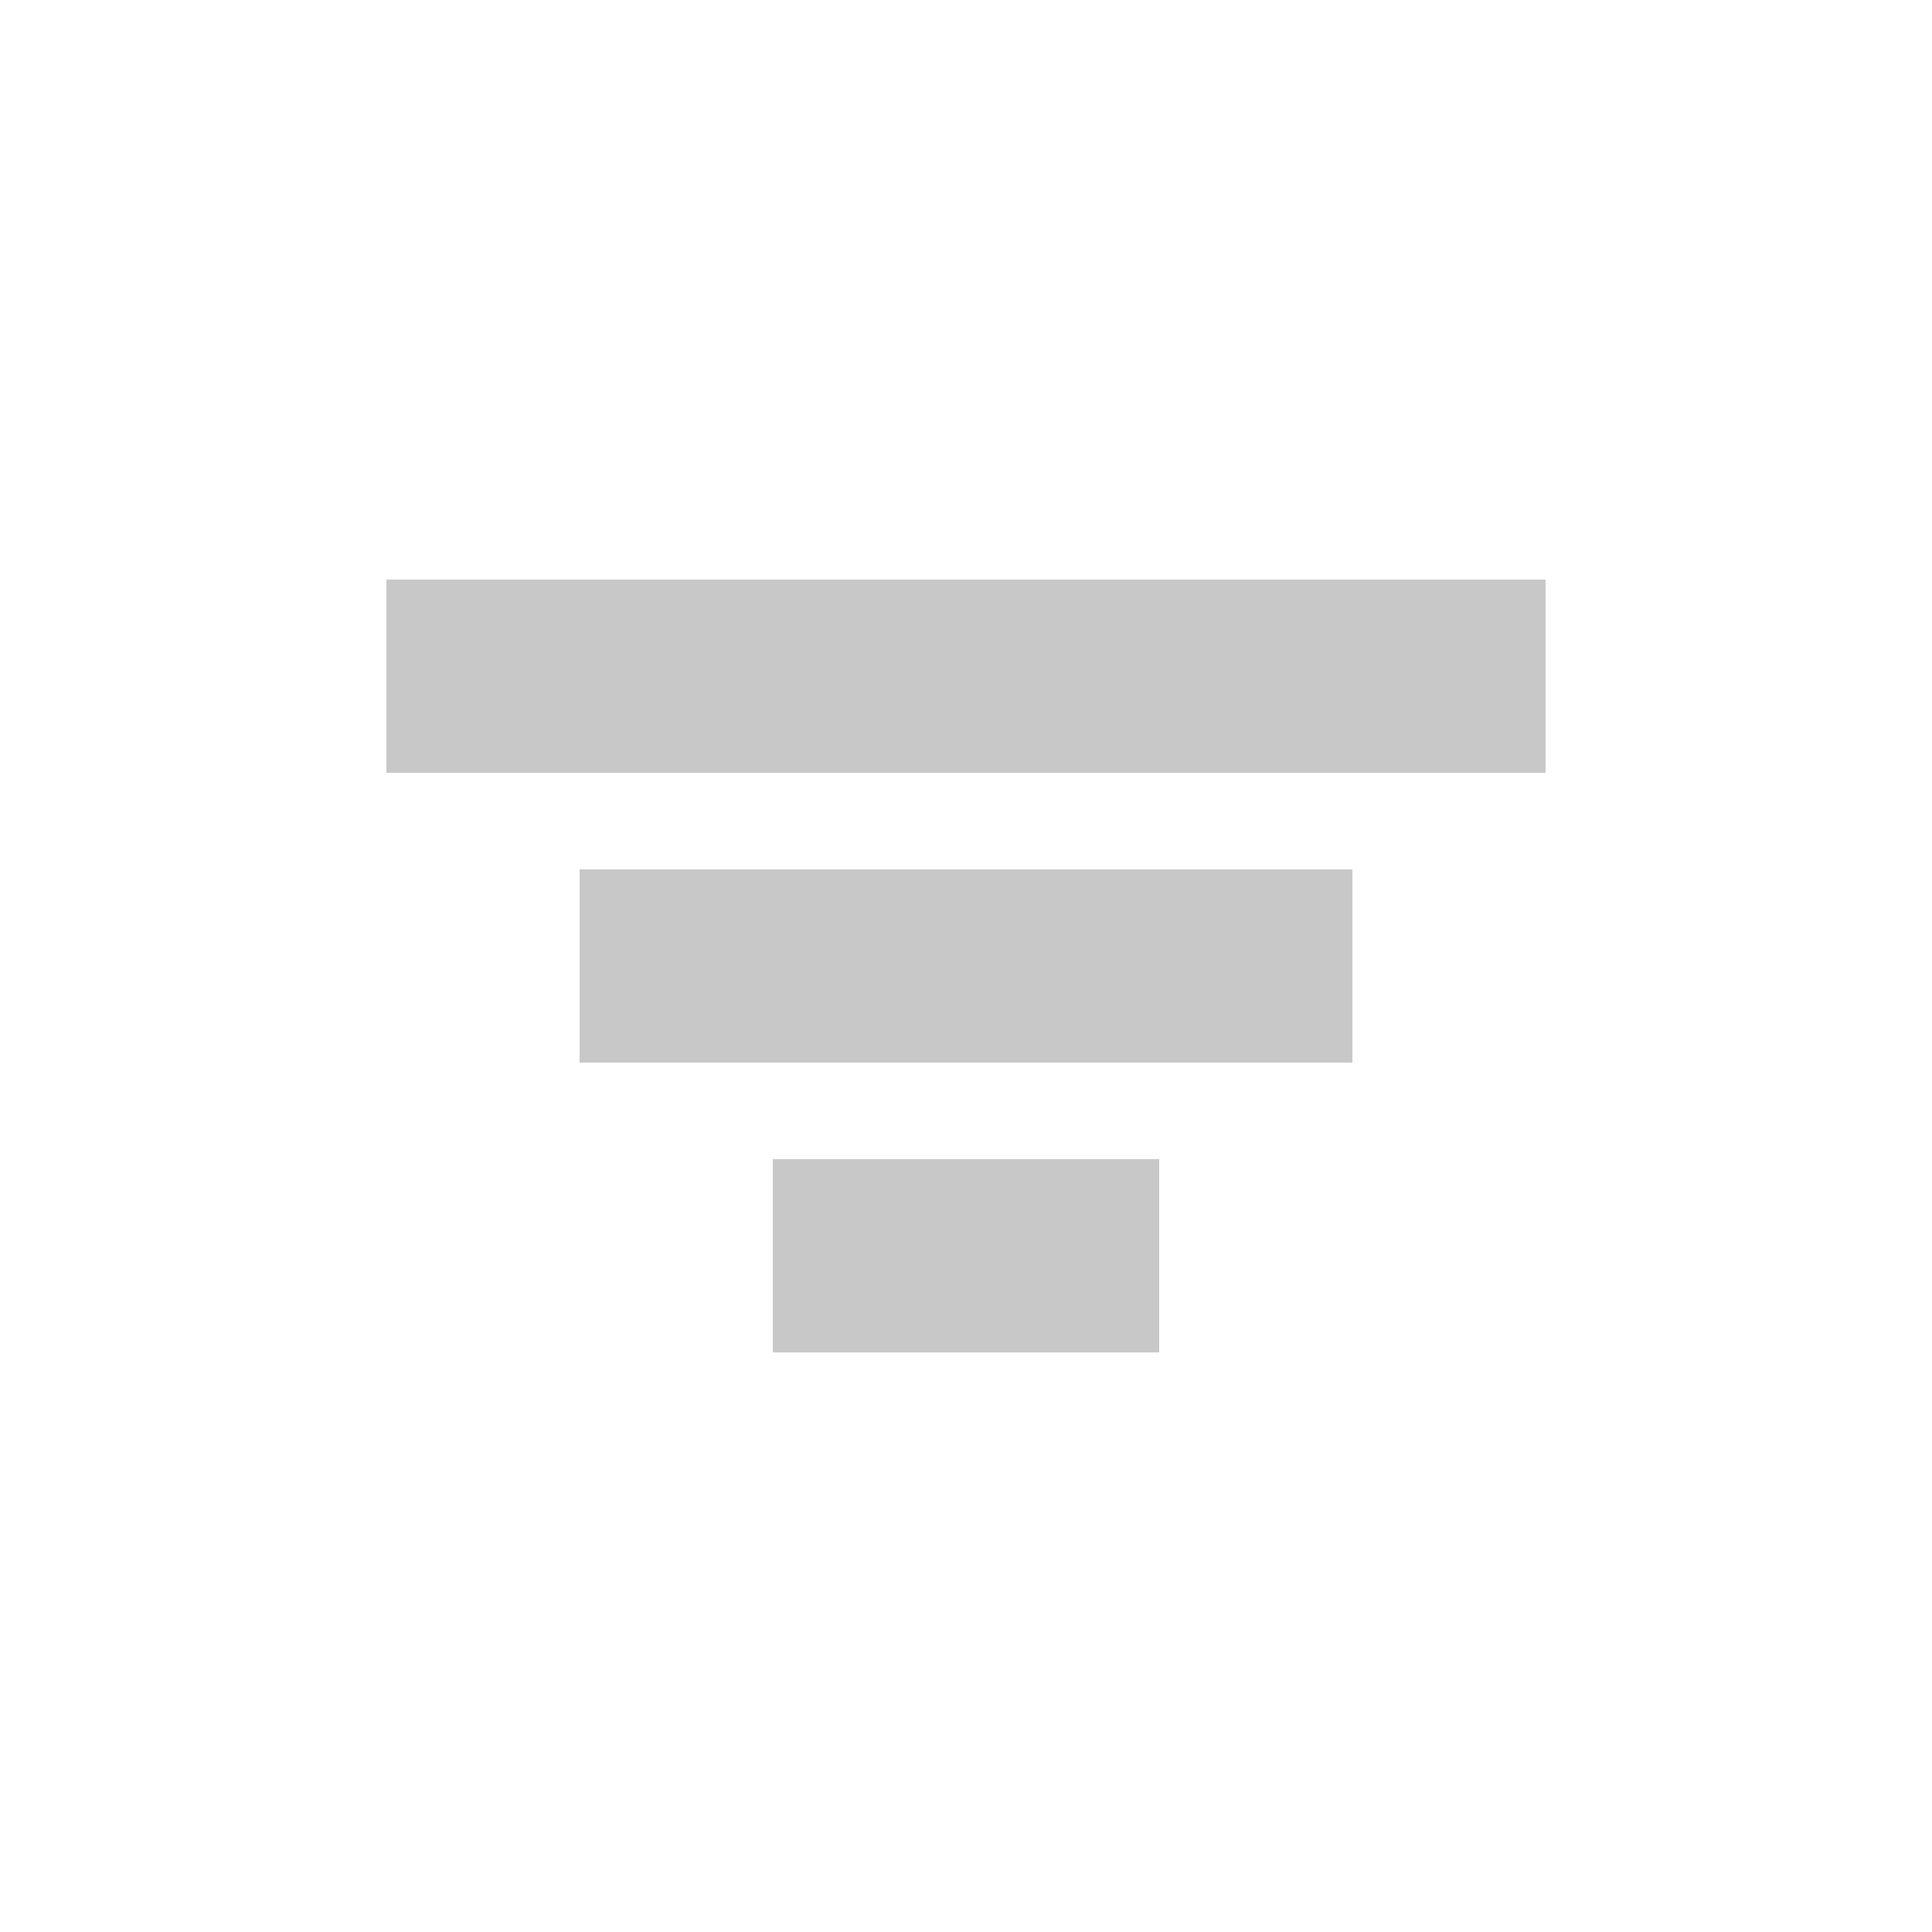
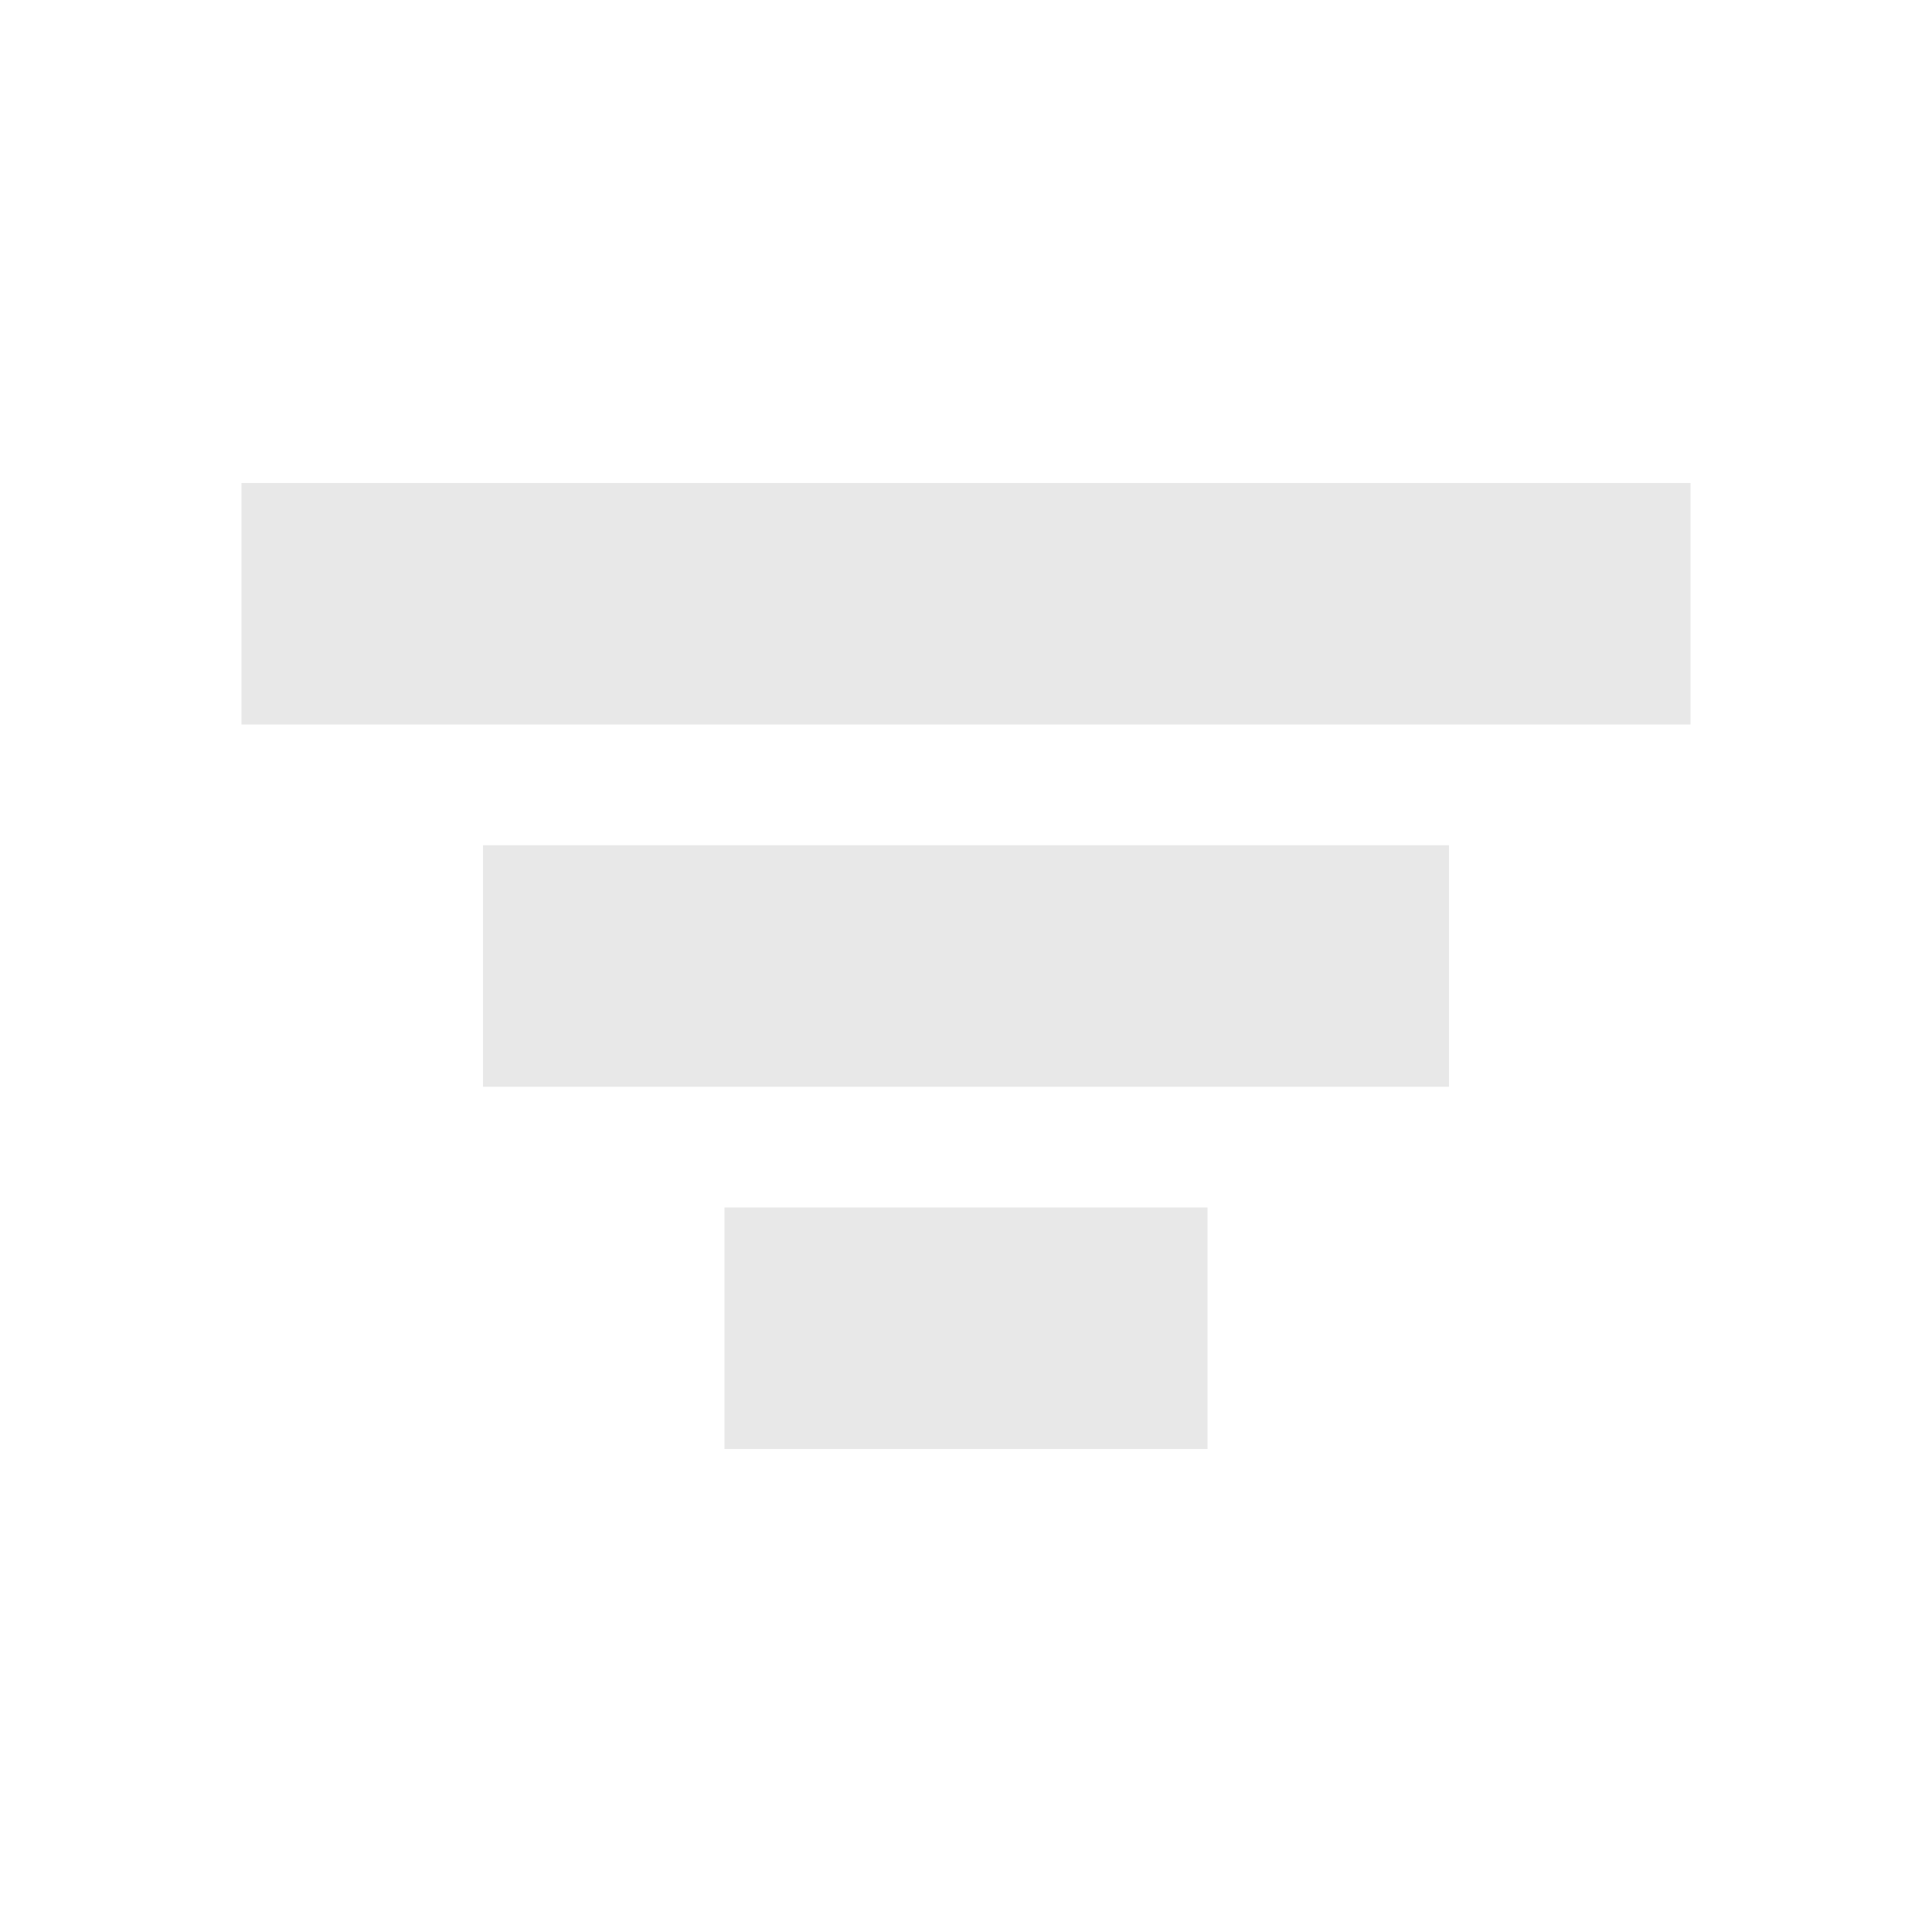
- <svg xmlns="http://www.w3.org/2000/svg" id="svg3838" version="1.1" height="20" width="20">
-   <defs id="defs3842" />
-   <g id="g3836" transform="translate(0,-1032.362)">
-     <rect id="rect3828" style="fill:#c8c8c8;fill-opacity:1;stroke:none;stroke-width:0.667" y="1044.362" x="8" height="2" width="4" />
-     <rect id="rect3832" style="fill:#c8c8c8;fill-opacity:1;stroke:none;stroke-width:1.155" y="1041.362" x="6" height="2" width="8" />
-     <rect id="rect3834" style="fill:#c8c8c8;fill-opacity:1;stroke:none" y="1038.362" x="4" height="2" width="12" />
-   </g>
+ <svg xmlns="http://www.w3.org/2000/svg" width="16" height="16" viewBox="0 0 16 16" fill="none">
+   <path d="M10 10H6V12H10V10Z" fill="#E8E8E8" />
+   <path d="M12 7H4V9H12V7Z" fill="#E8E8E8" />
+   <path d="M14 4H2V6H14V4Z" fill="#E8E8E8" />
</svg>
